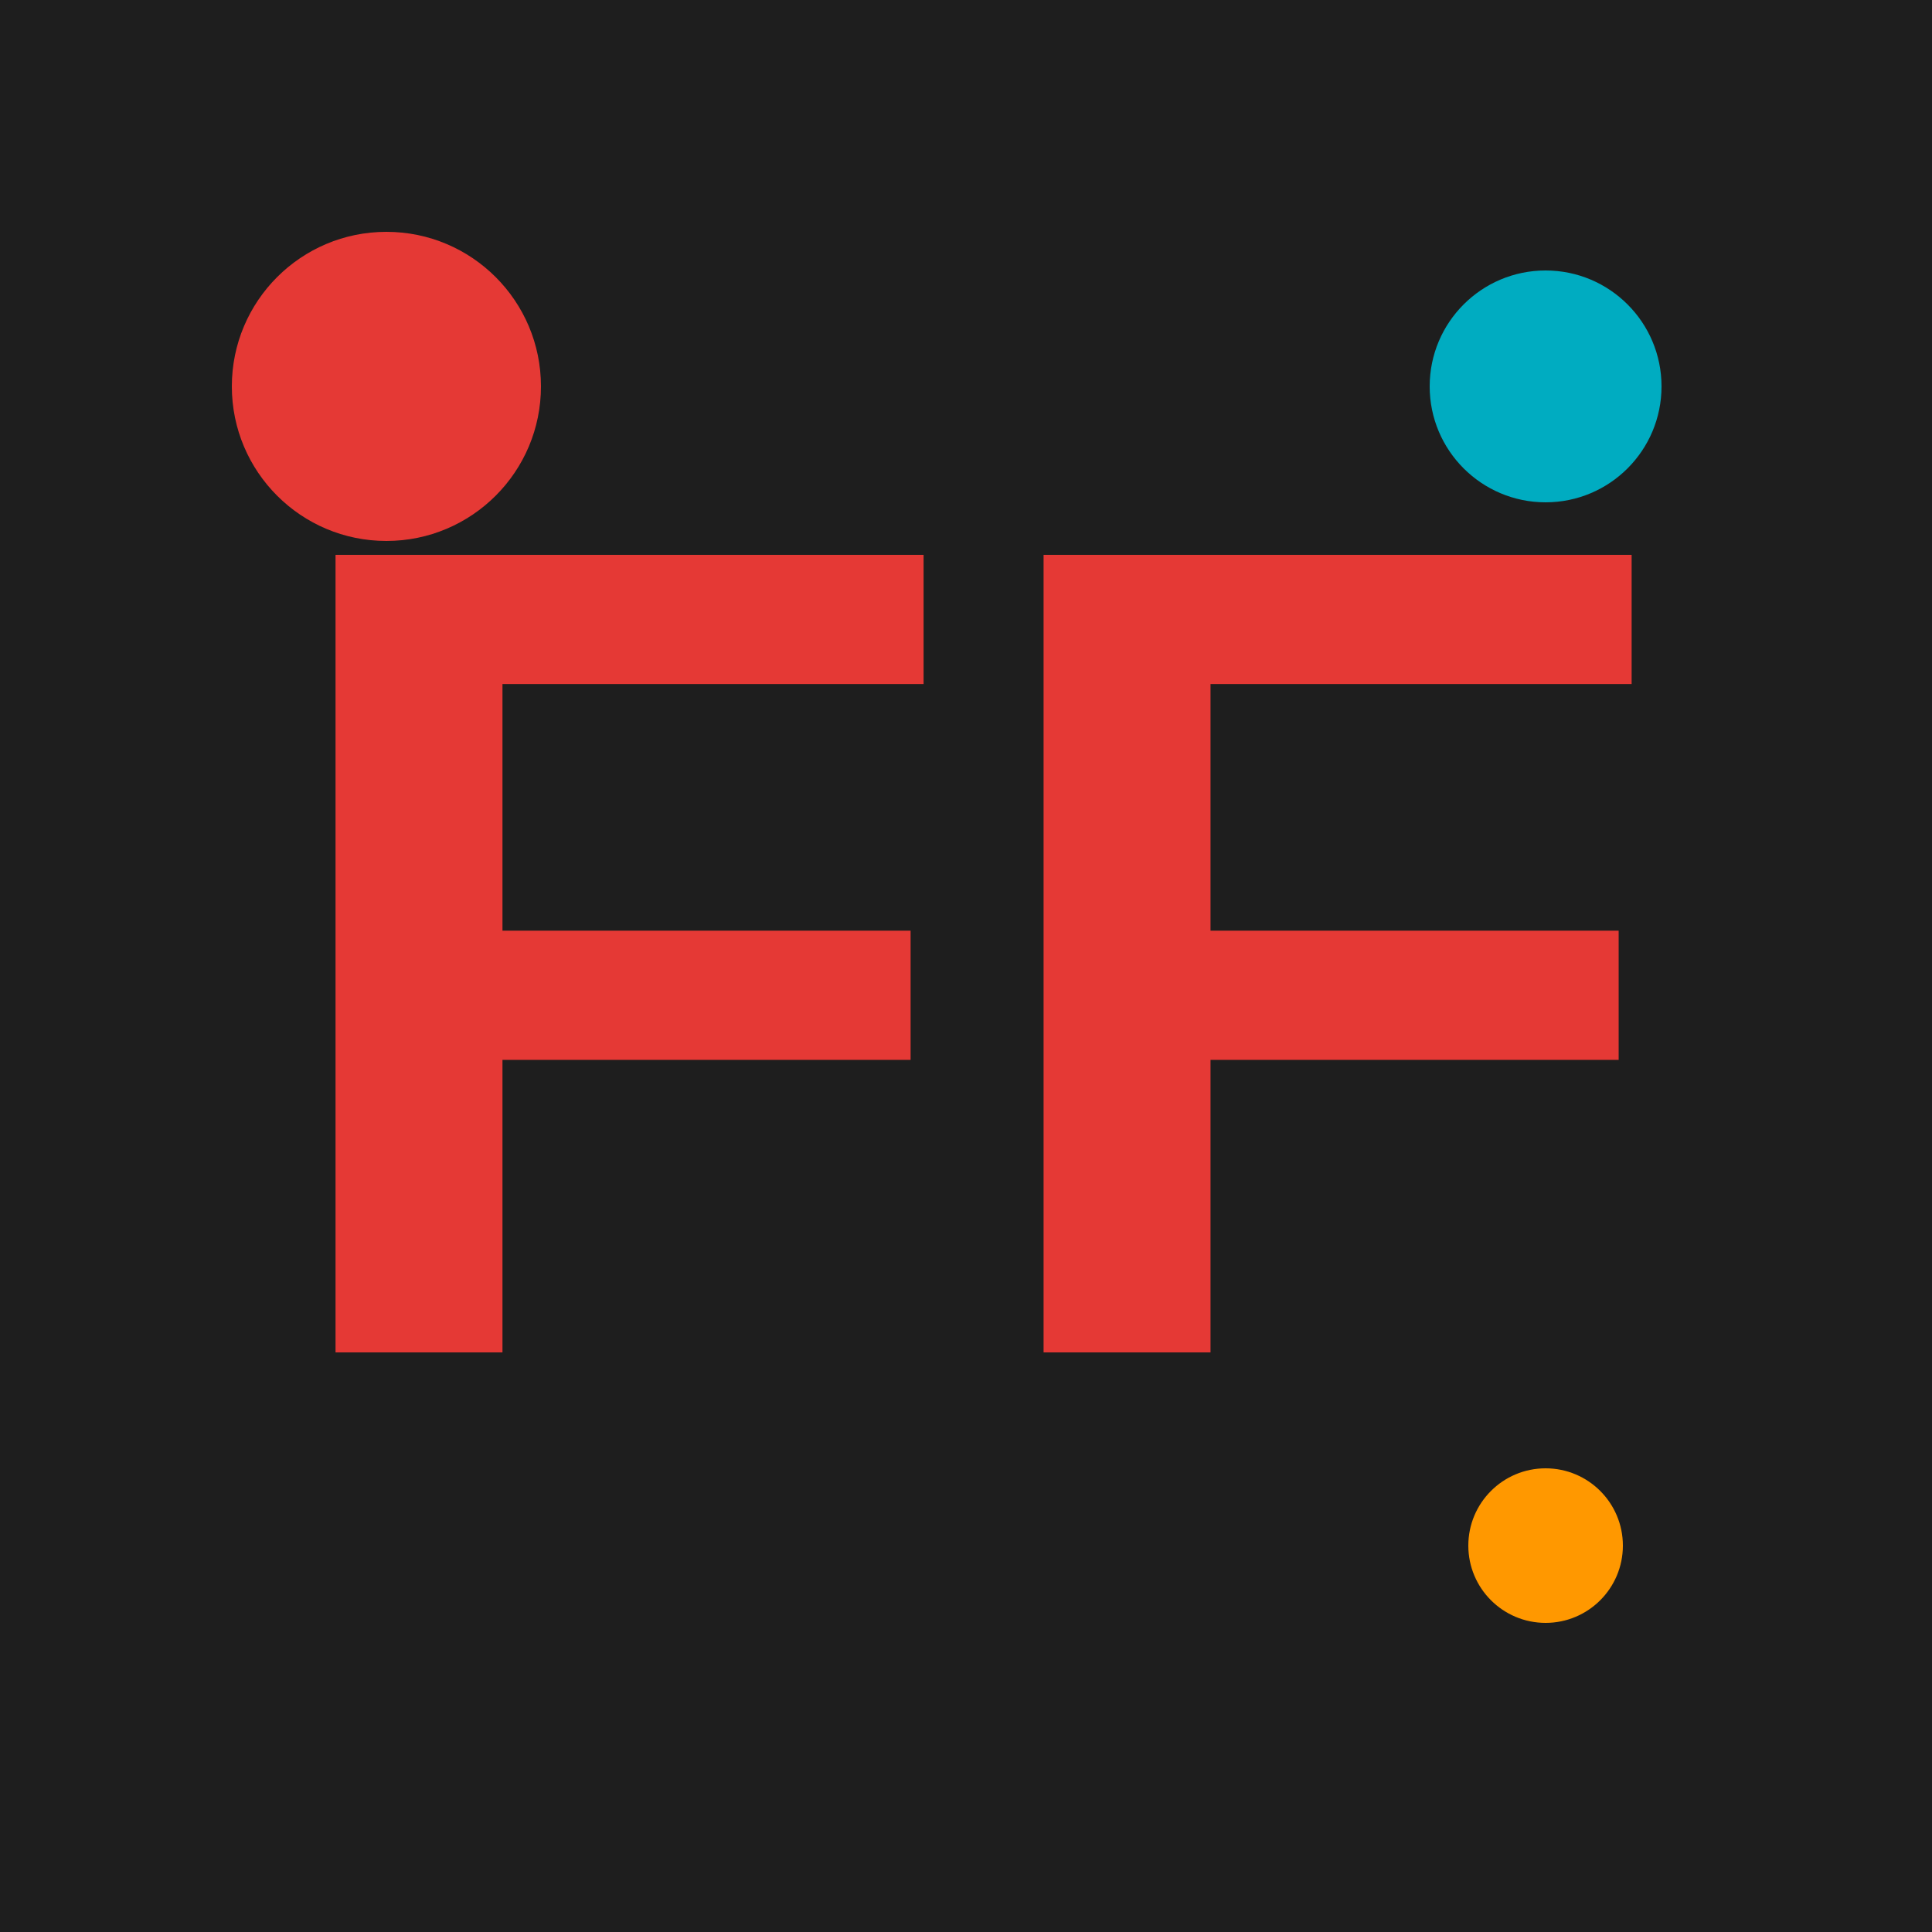
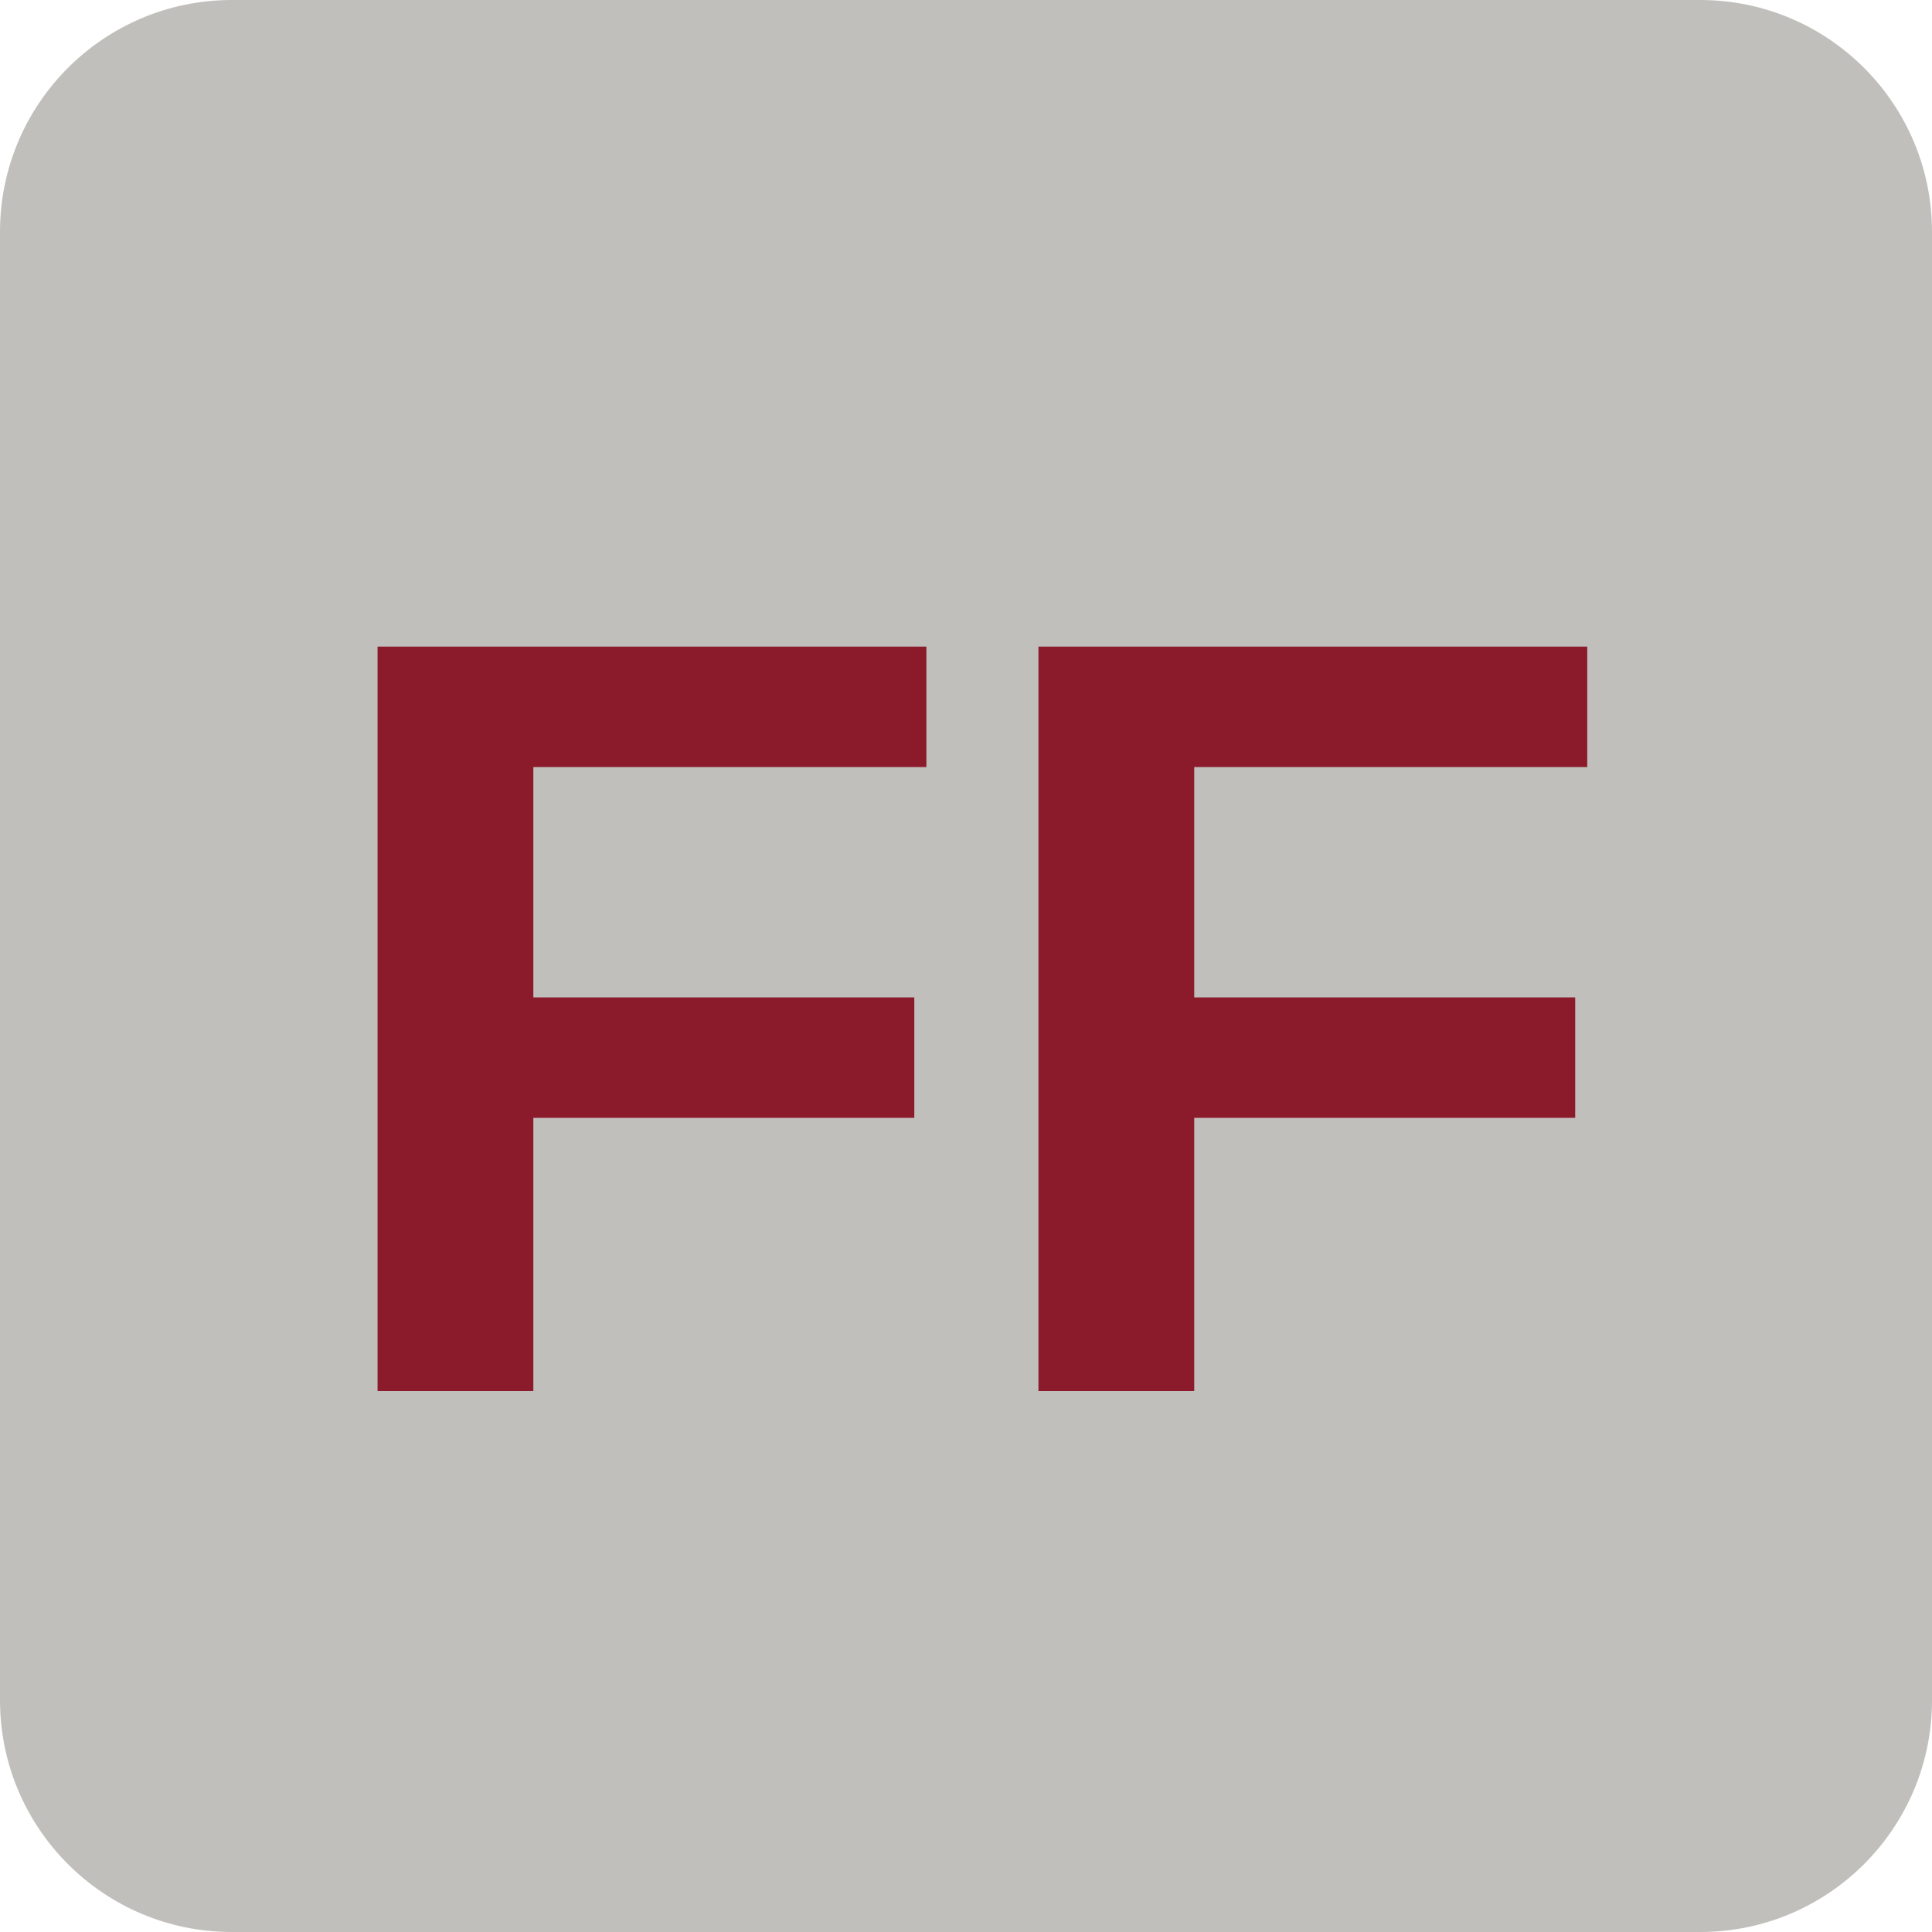
<svg xmlns="http://www.w3.org/2000/svg" viewBox="0 0 100 100">
-   <rect width="100" height="100" fill="#1e1e1e" />
-   <text x="50" y="70" font-size="60" font-family="Arial, sans-serif" text-anchor="middle" fill="#e53935" font-weight="bold">FF</text>
-   <circle cx="20" cy="20" r="8" fill="#e53935" />
-   <circle cx="80" cy="20" r="6" fill="#00acc1" />
-   <circle cx="80" cy="80" r="4" fill="#ff9800" />
+   <style>
+         rect { fill: #C0BFBC; }
+         text { fill: #8B1A2B; }
+         @media (prefers-color-scheme: dark) {
+             rect { fill: #0D0D0D; }
+             text { fill: #00FF41; }
+         }
+     </style>
+   <rect width="100" height="100" rx="12" />
+   <text x="50" y="72" font-size="56" font-family="Arial, sans-serif" text-anchor="middle" font-weight="bold">FF</text>
</svg>
